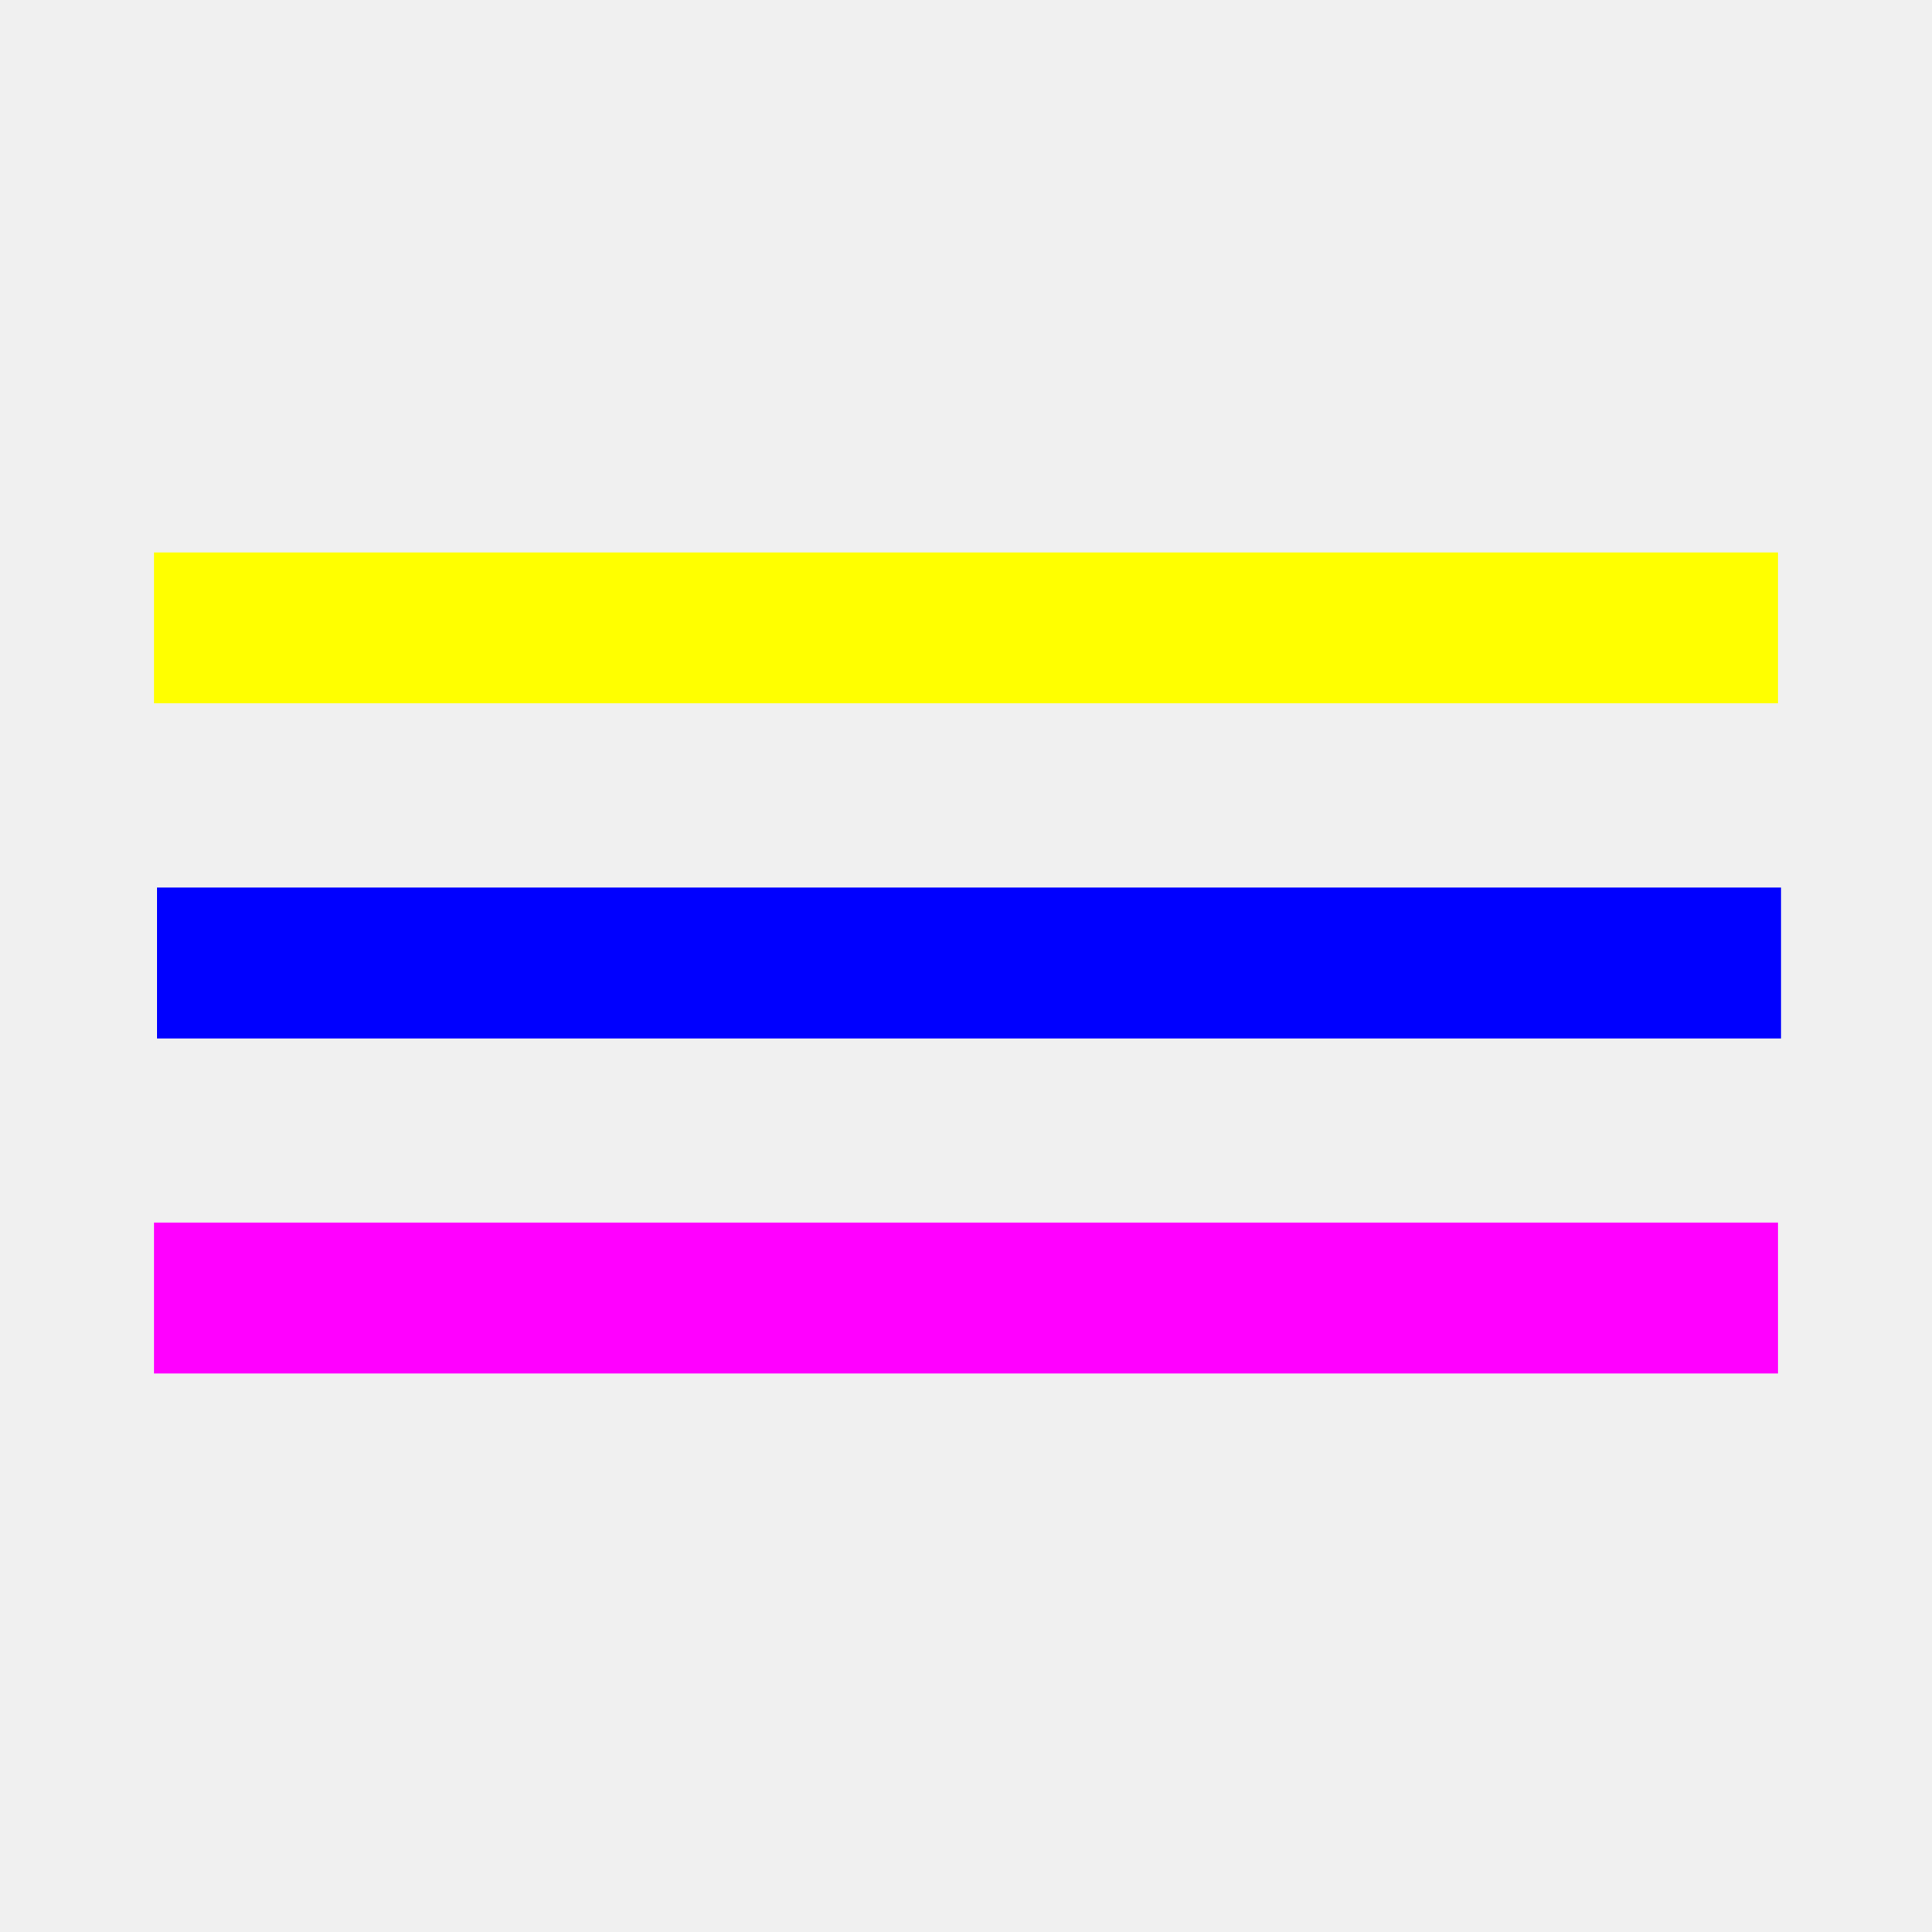
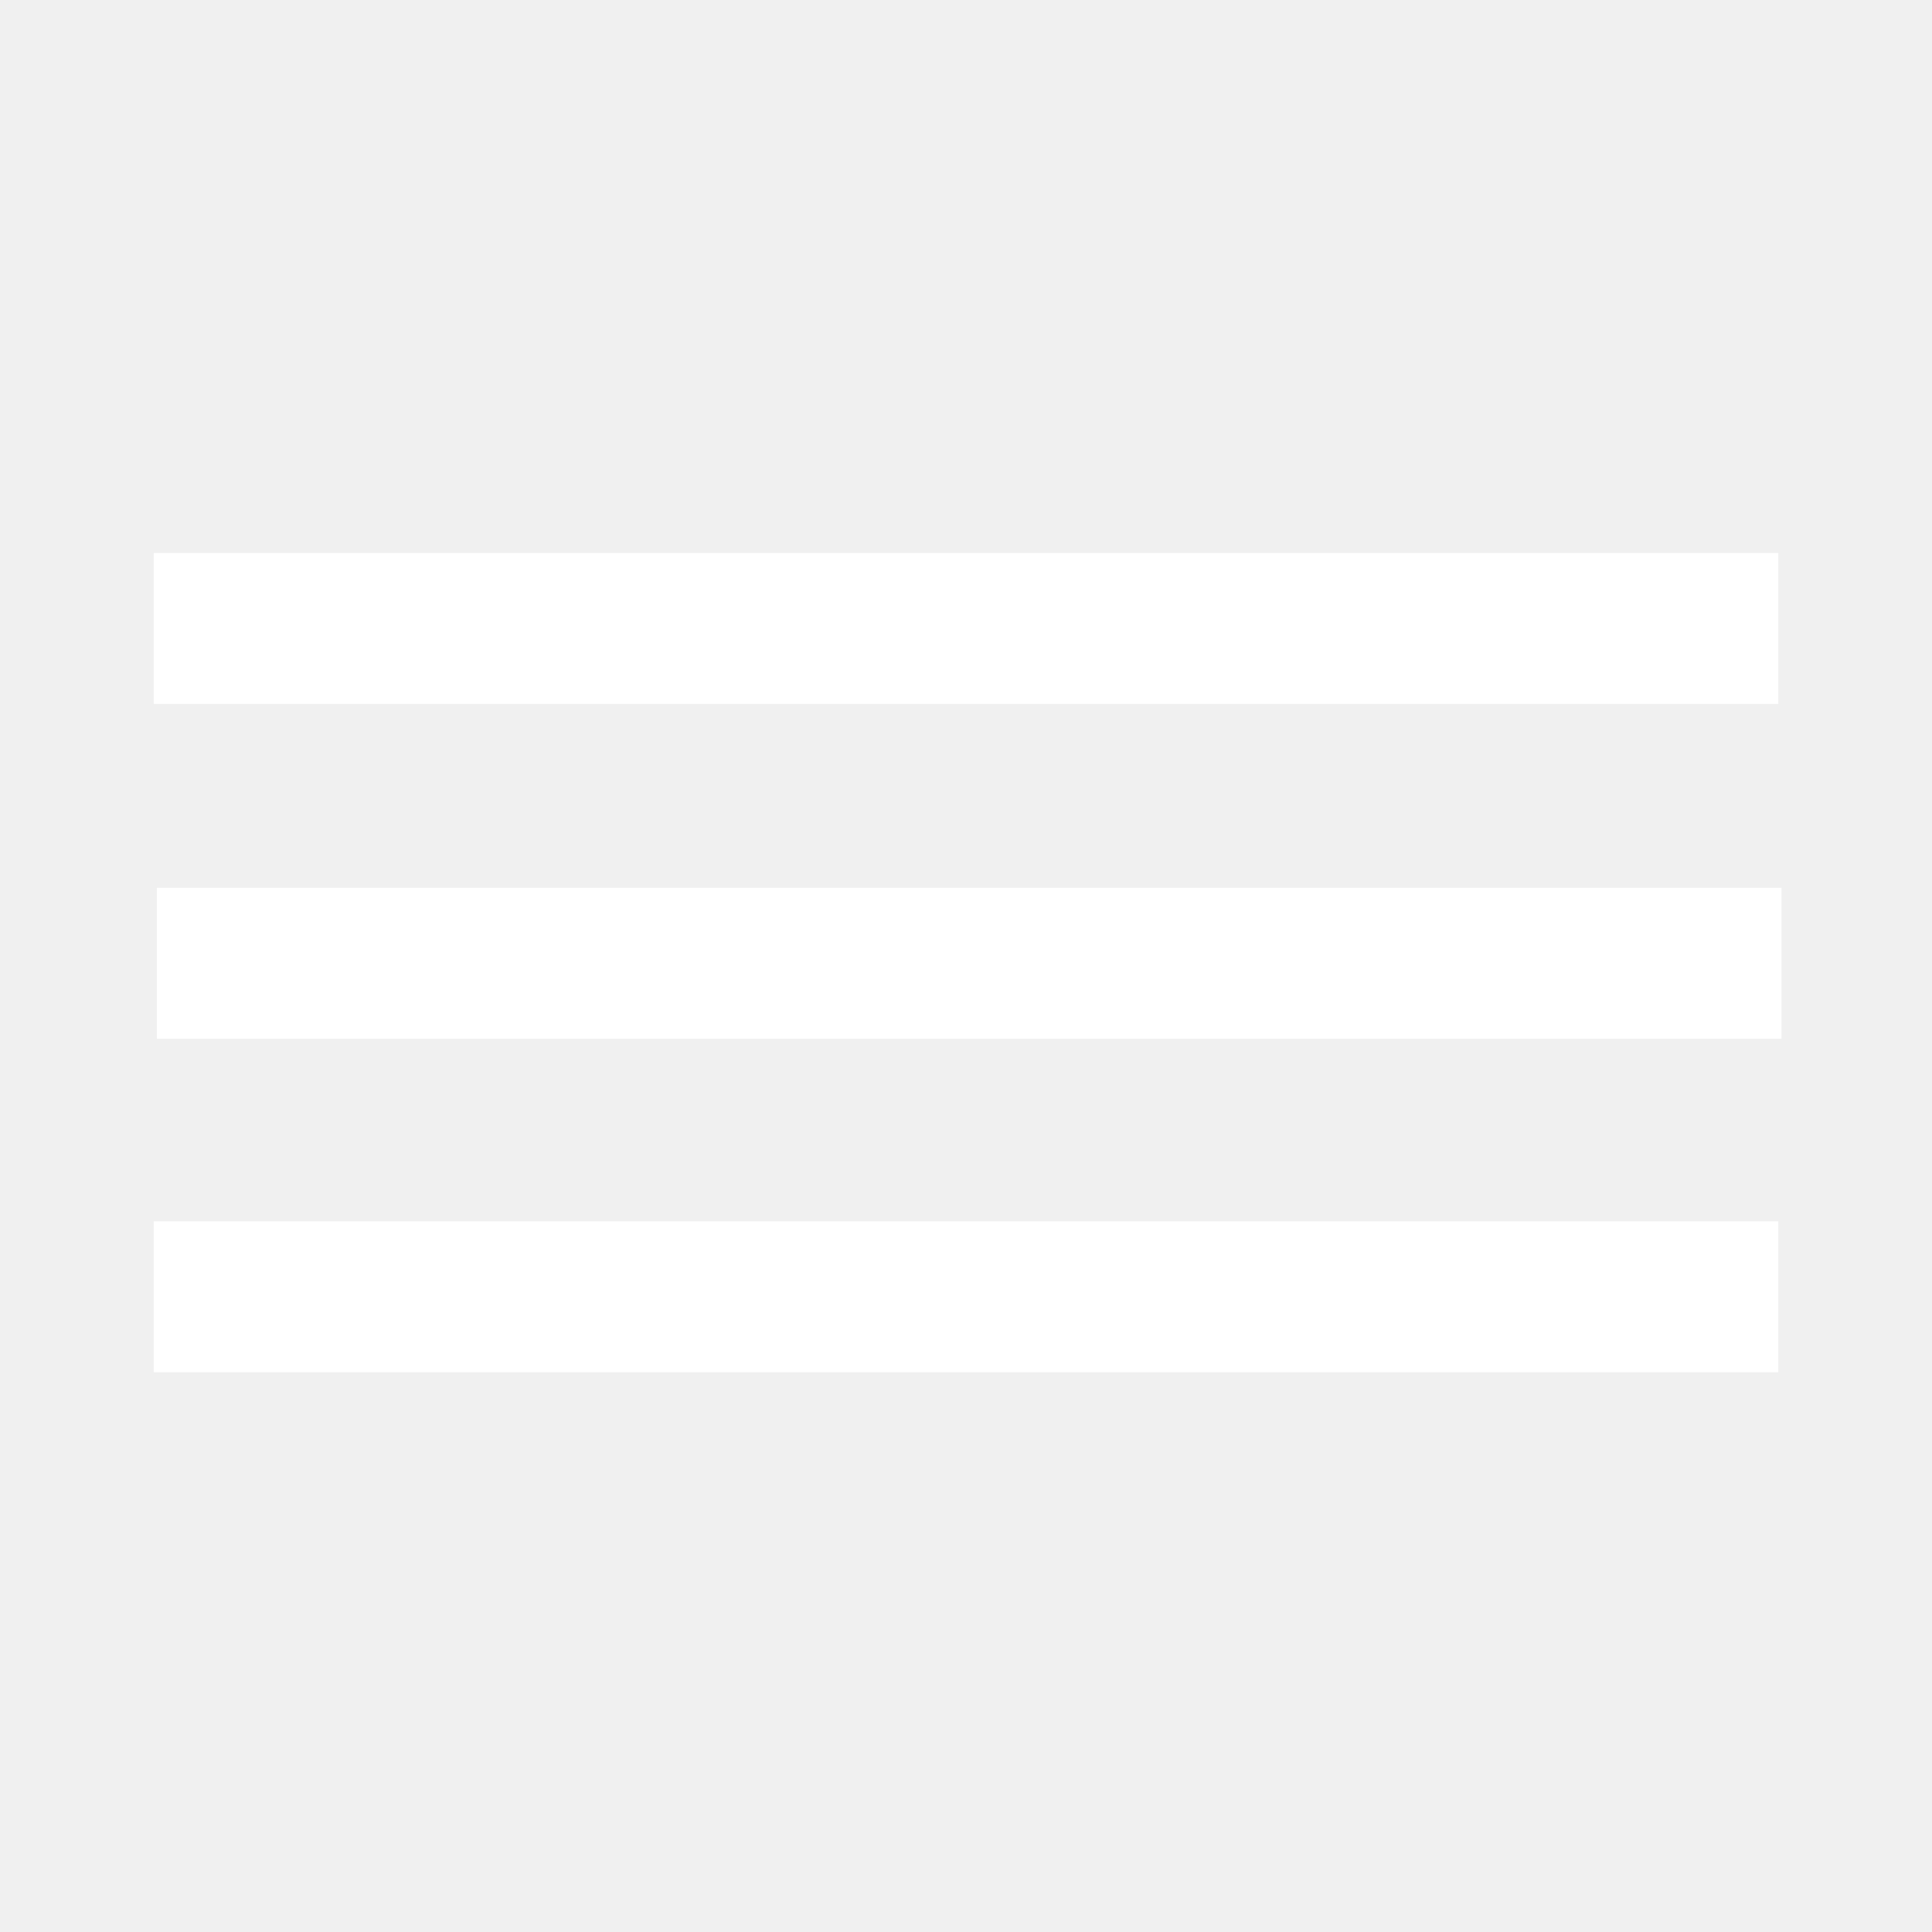
- <svg xmlns="http://www.w3.org/2000/svg" version="1.1" id="Layer_1" x="0px" y="0px" viewBox="-117 119 64 64" enable-background="new -117 119 64 64" xml:space="preserve">
+ <svg xmlns="http://www.w3.org/2000/svg" width="64" height="64" viewBox="0 0 64 64">
  <g>
-     <path id="upper-line" fill="none" stroke="#ff0" stroke-width="5" stroke-linejoin="bevel" d="M-111.9,139.8h53.8" />
-     <path id="middle-line" fill="none" stroke="#00f" stroke-width="5" stroke-linejoin="bevel" d="M-111.8,150.9H-58" />
-     <path id="lower-line" fill="none" stroke="#f0f" stroke-width="5" stroke-linejoin="bevel" d="M-111.9,162h53.8" />
+     <path fill="none" stroke="#fff" stroke-width="5" stroke-linejoin="bevel" d="m 5.092,20.819 53.817,0" />
+     <path fill="none" stroke="#fff" stroke-width="5" stroke-linejoin="bevel" d="m 5.197,31.909 53.817,0" />
+     <path fill="none" stroke="#fff" stroke-width="5" stroke-linejoin="bevel" d="m 5.092,42.957 53.817,0" />
  </g>
</svg>
